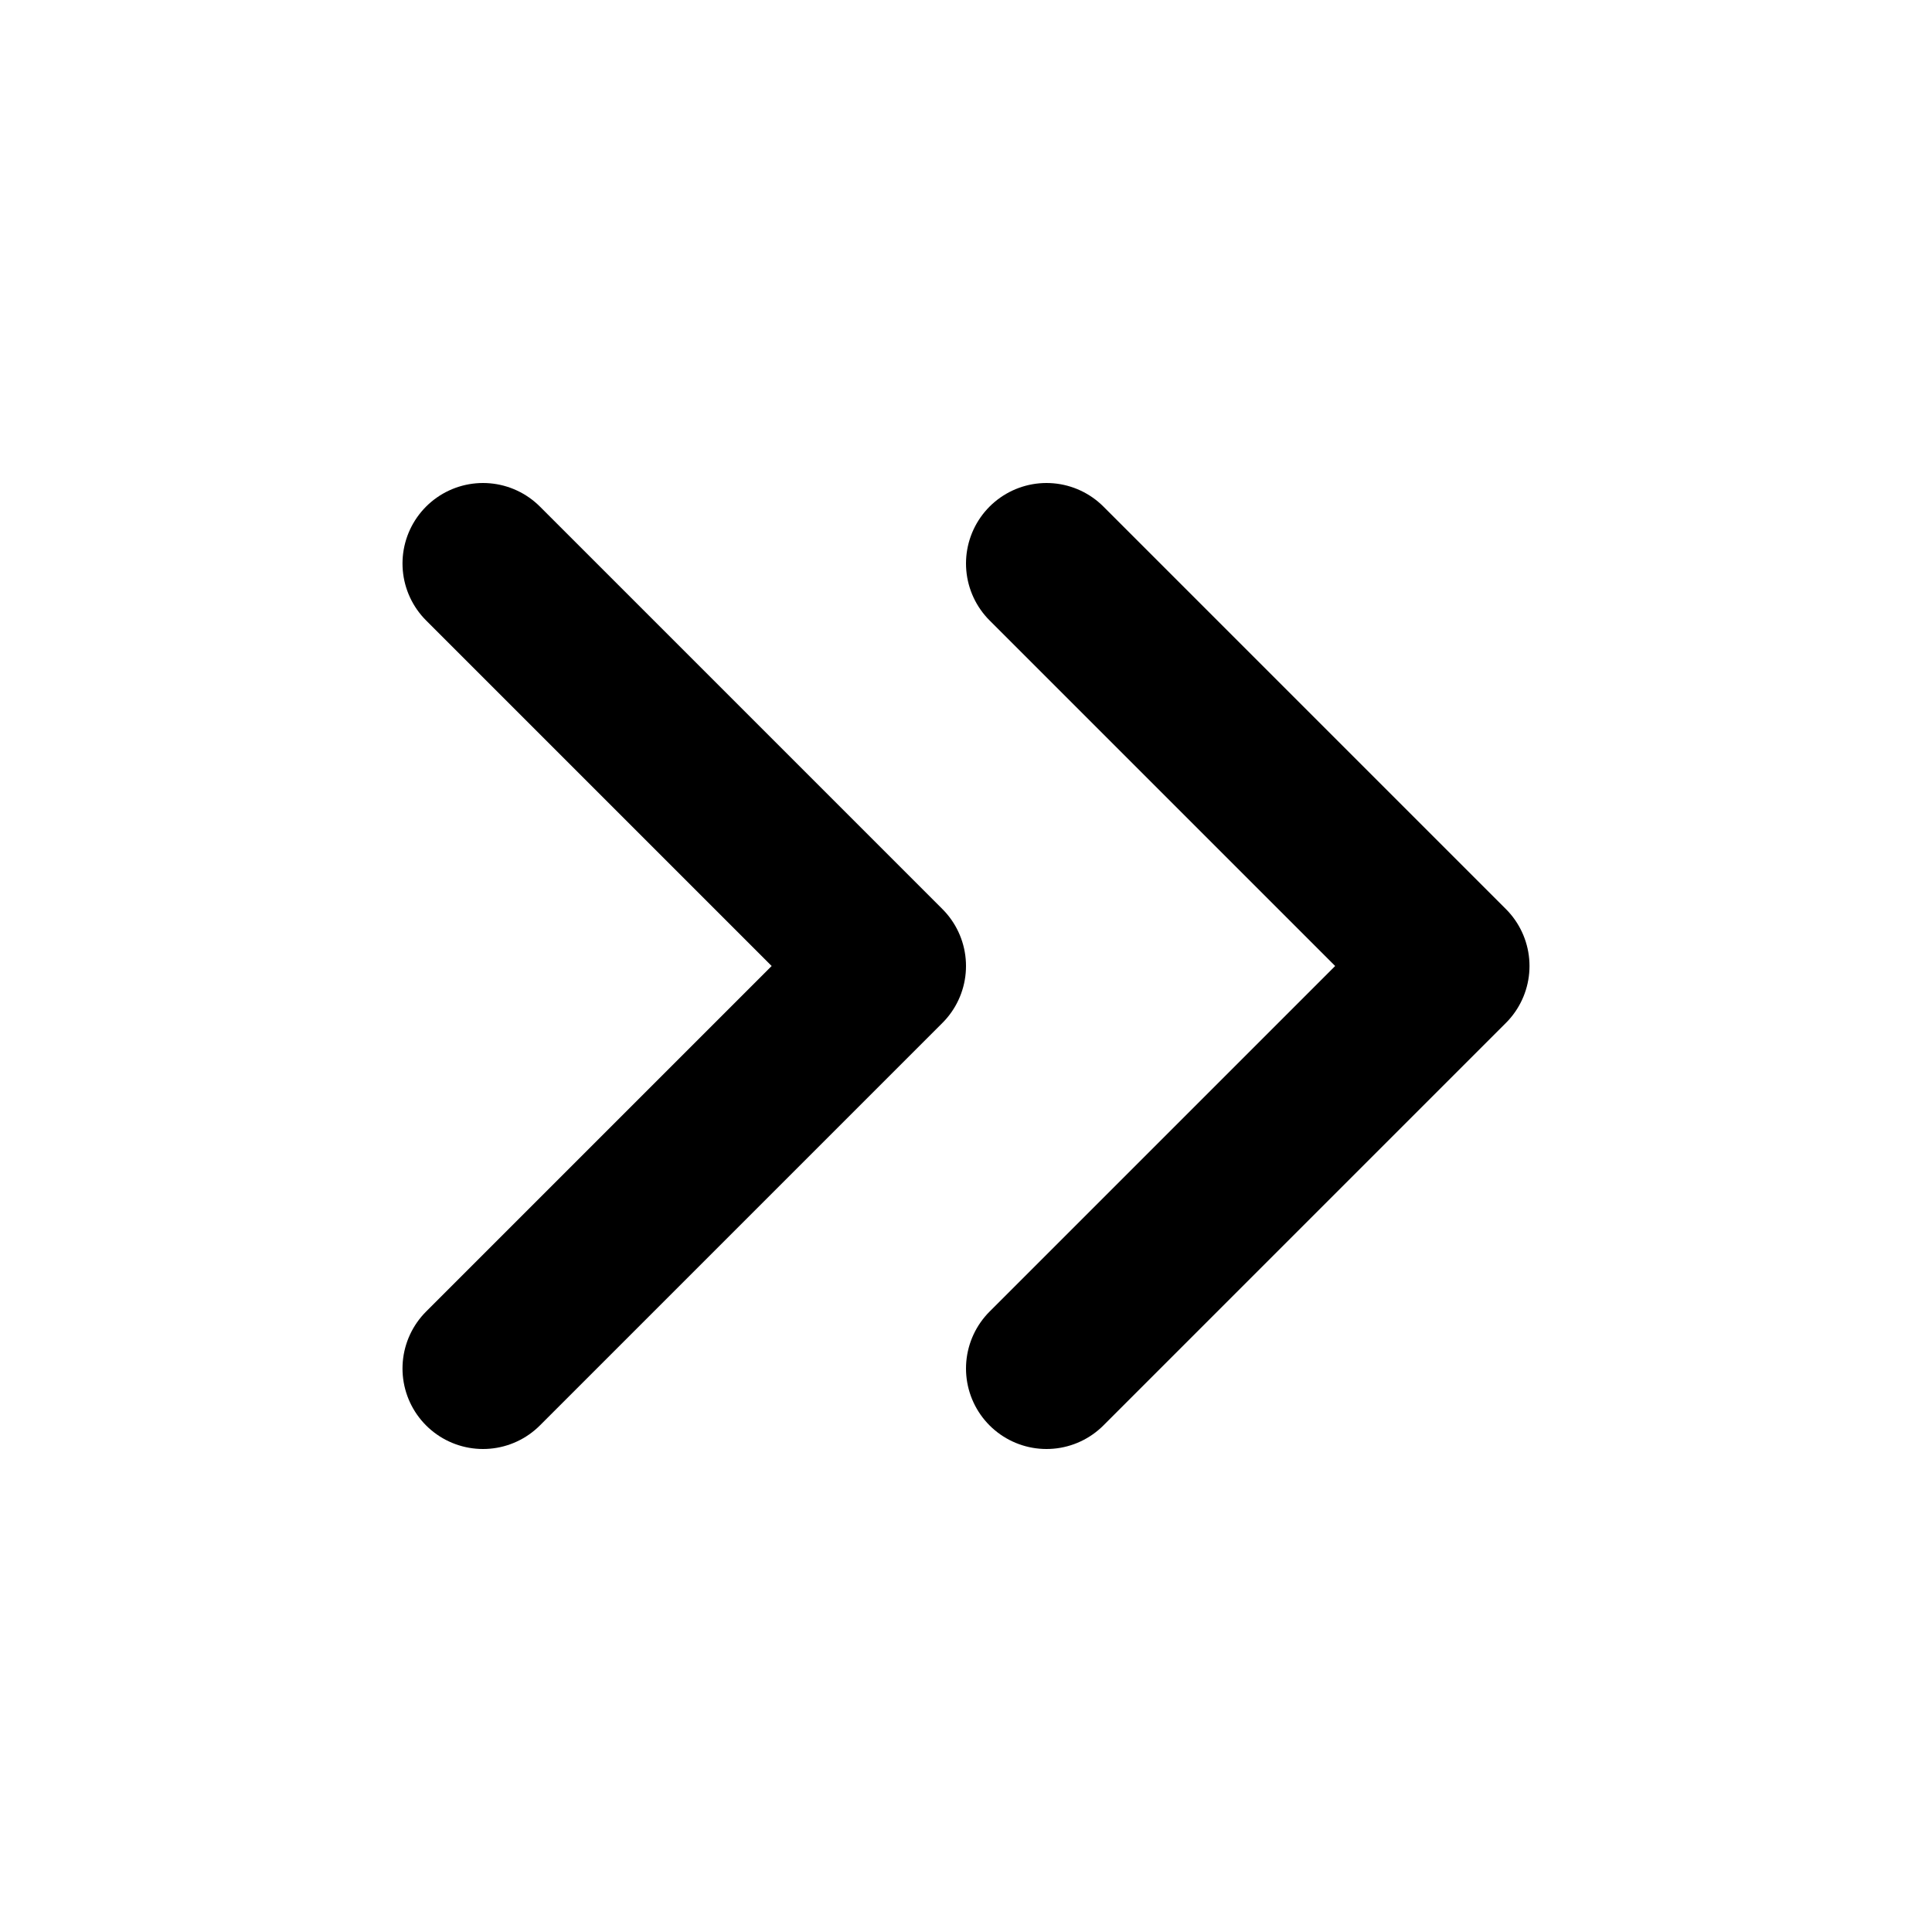
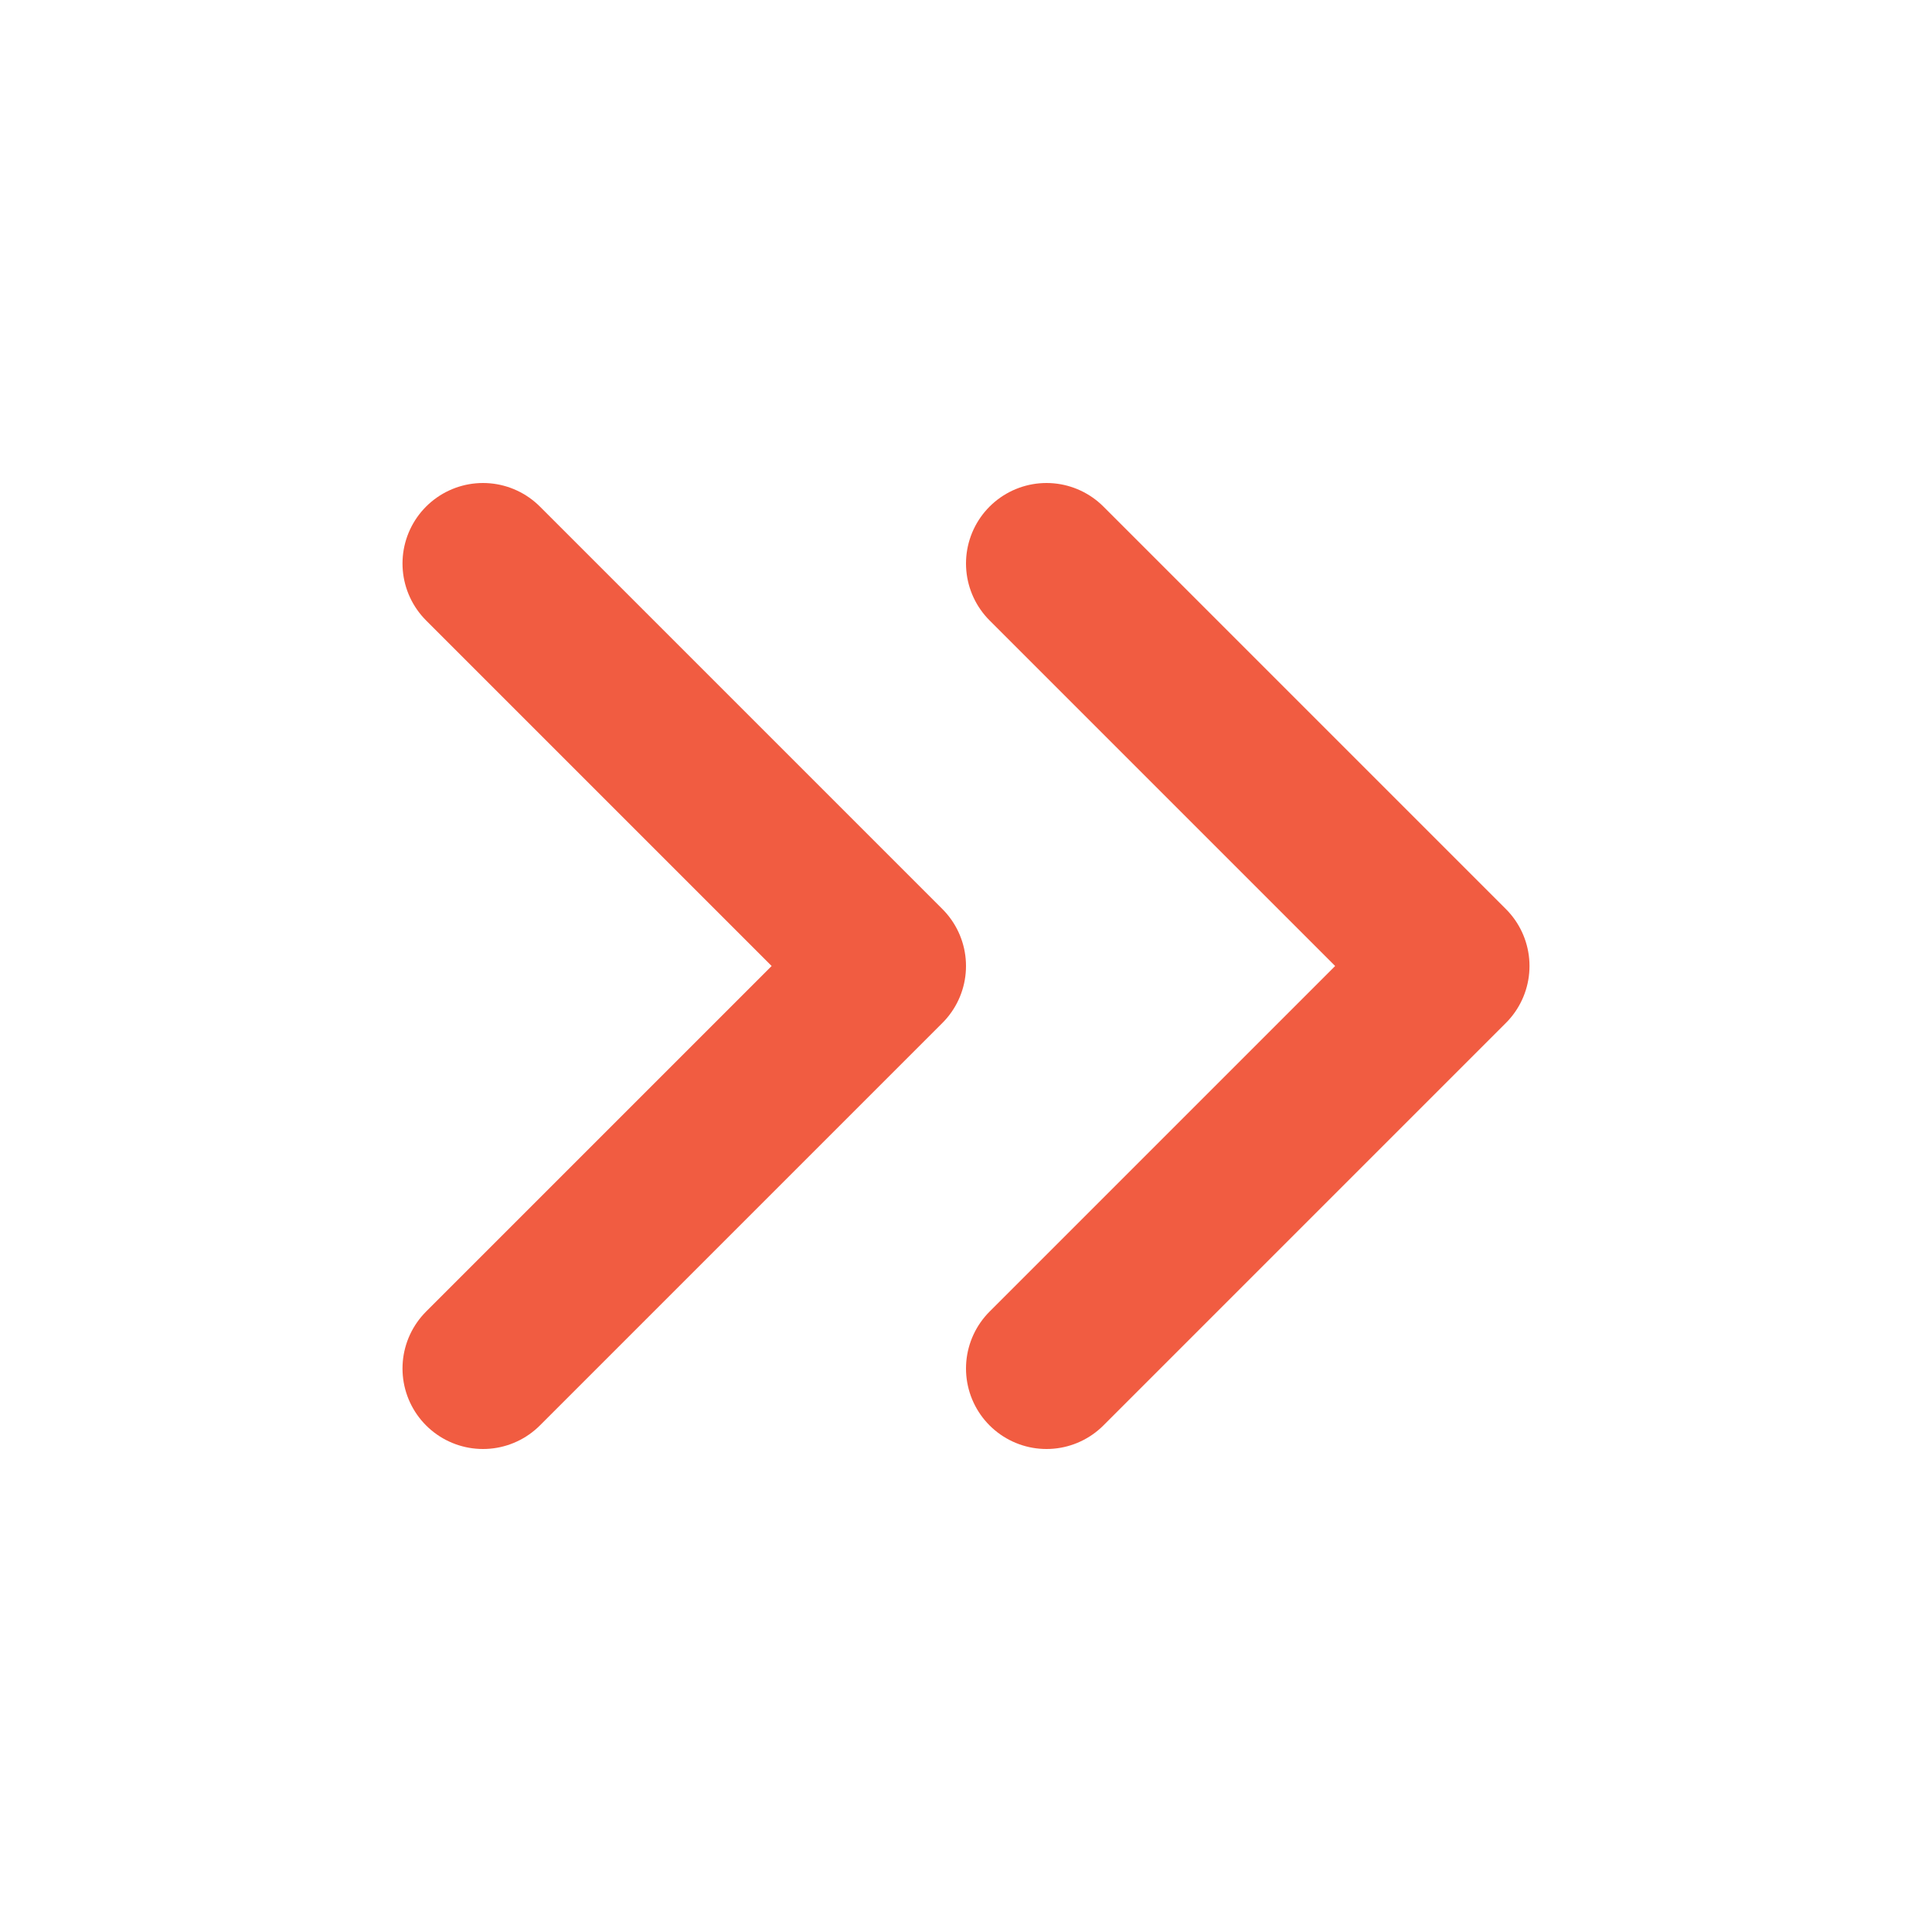
- <svg xmlns="http://www.w3.org/2000/svg" width="24" height="24" viewBox="0 0 24 24" fill="none" stroke="currentColor" stroke-width="2" stroke-linecap="round" stroke-linejoin="round" class="feather feather-chevrons-right">
+ <svg xmlns="http://www.w3.org/2000/svg" width="24" height="24" viewBox="0 0 24 24" fill="none" stroke="#f15c41" stroke-width="2" stroke-linecap="round" stroke-linejoin="round" class="feather feather-chevrons-right">
  <polyline points="13 17 18 12 13 7" />
  <polyline points="6 17 11 12 6 7" />
</svg>
